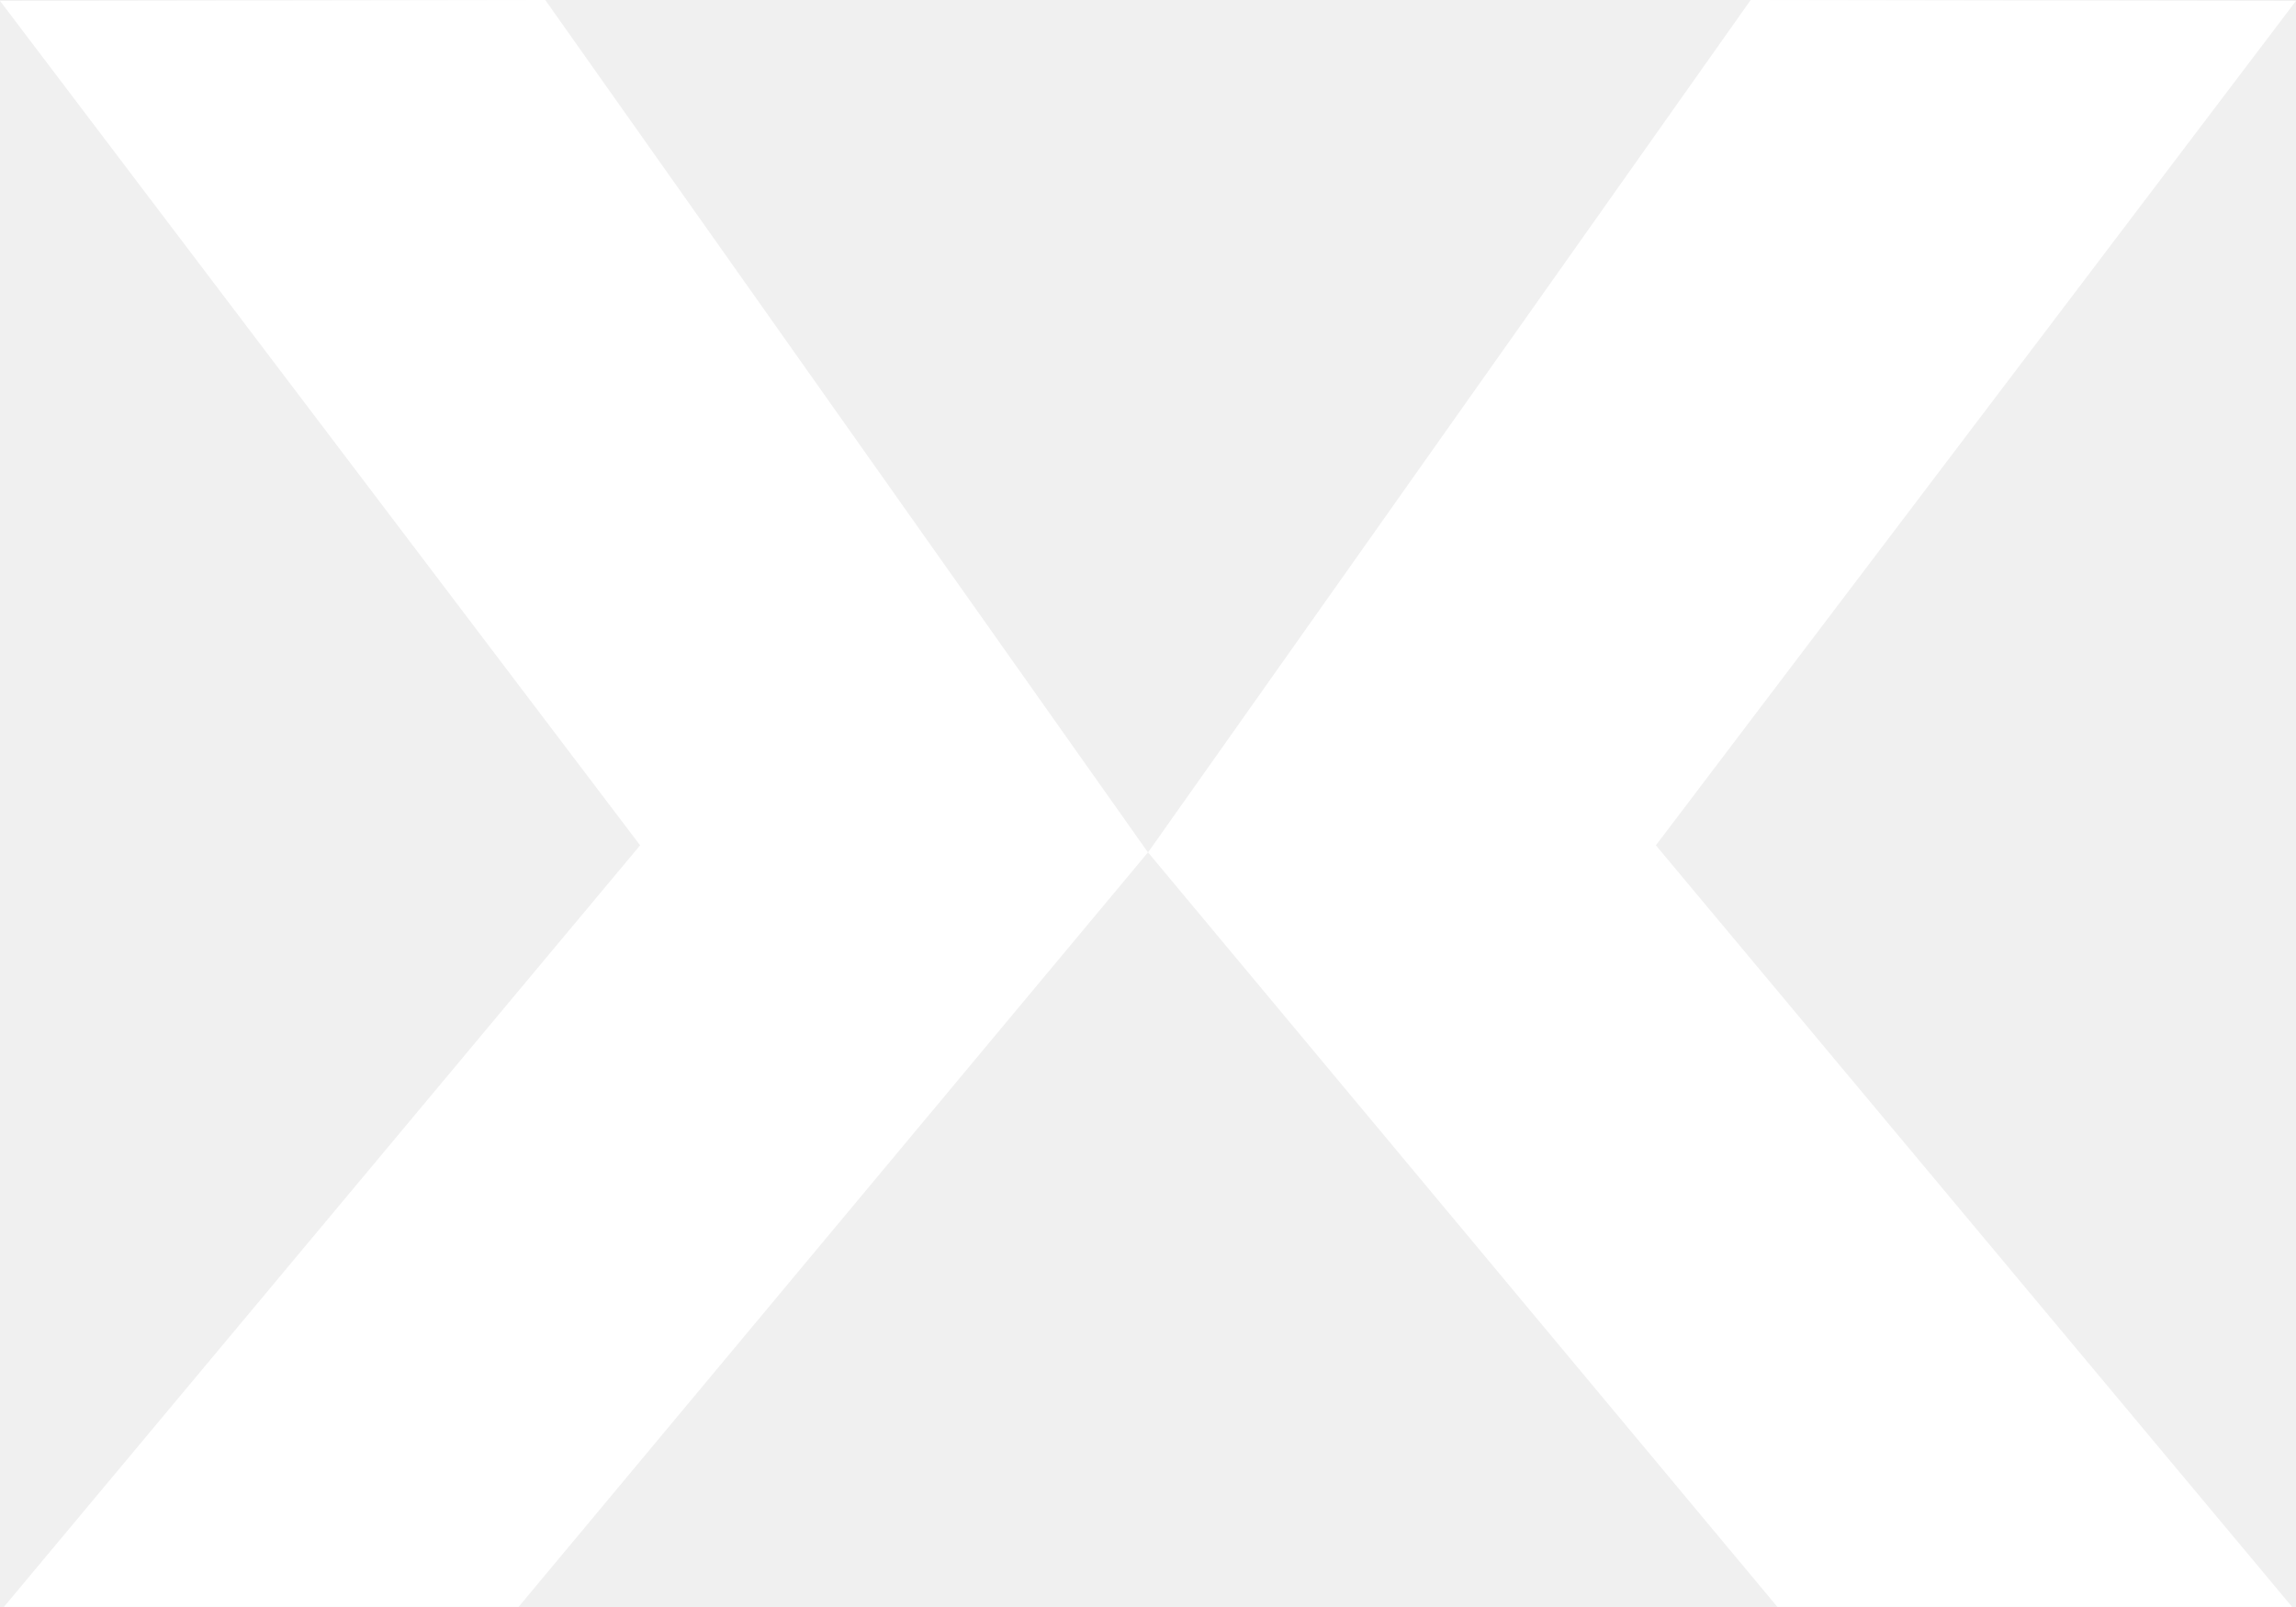
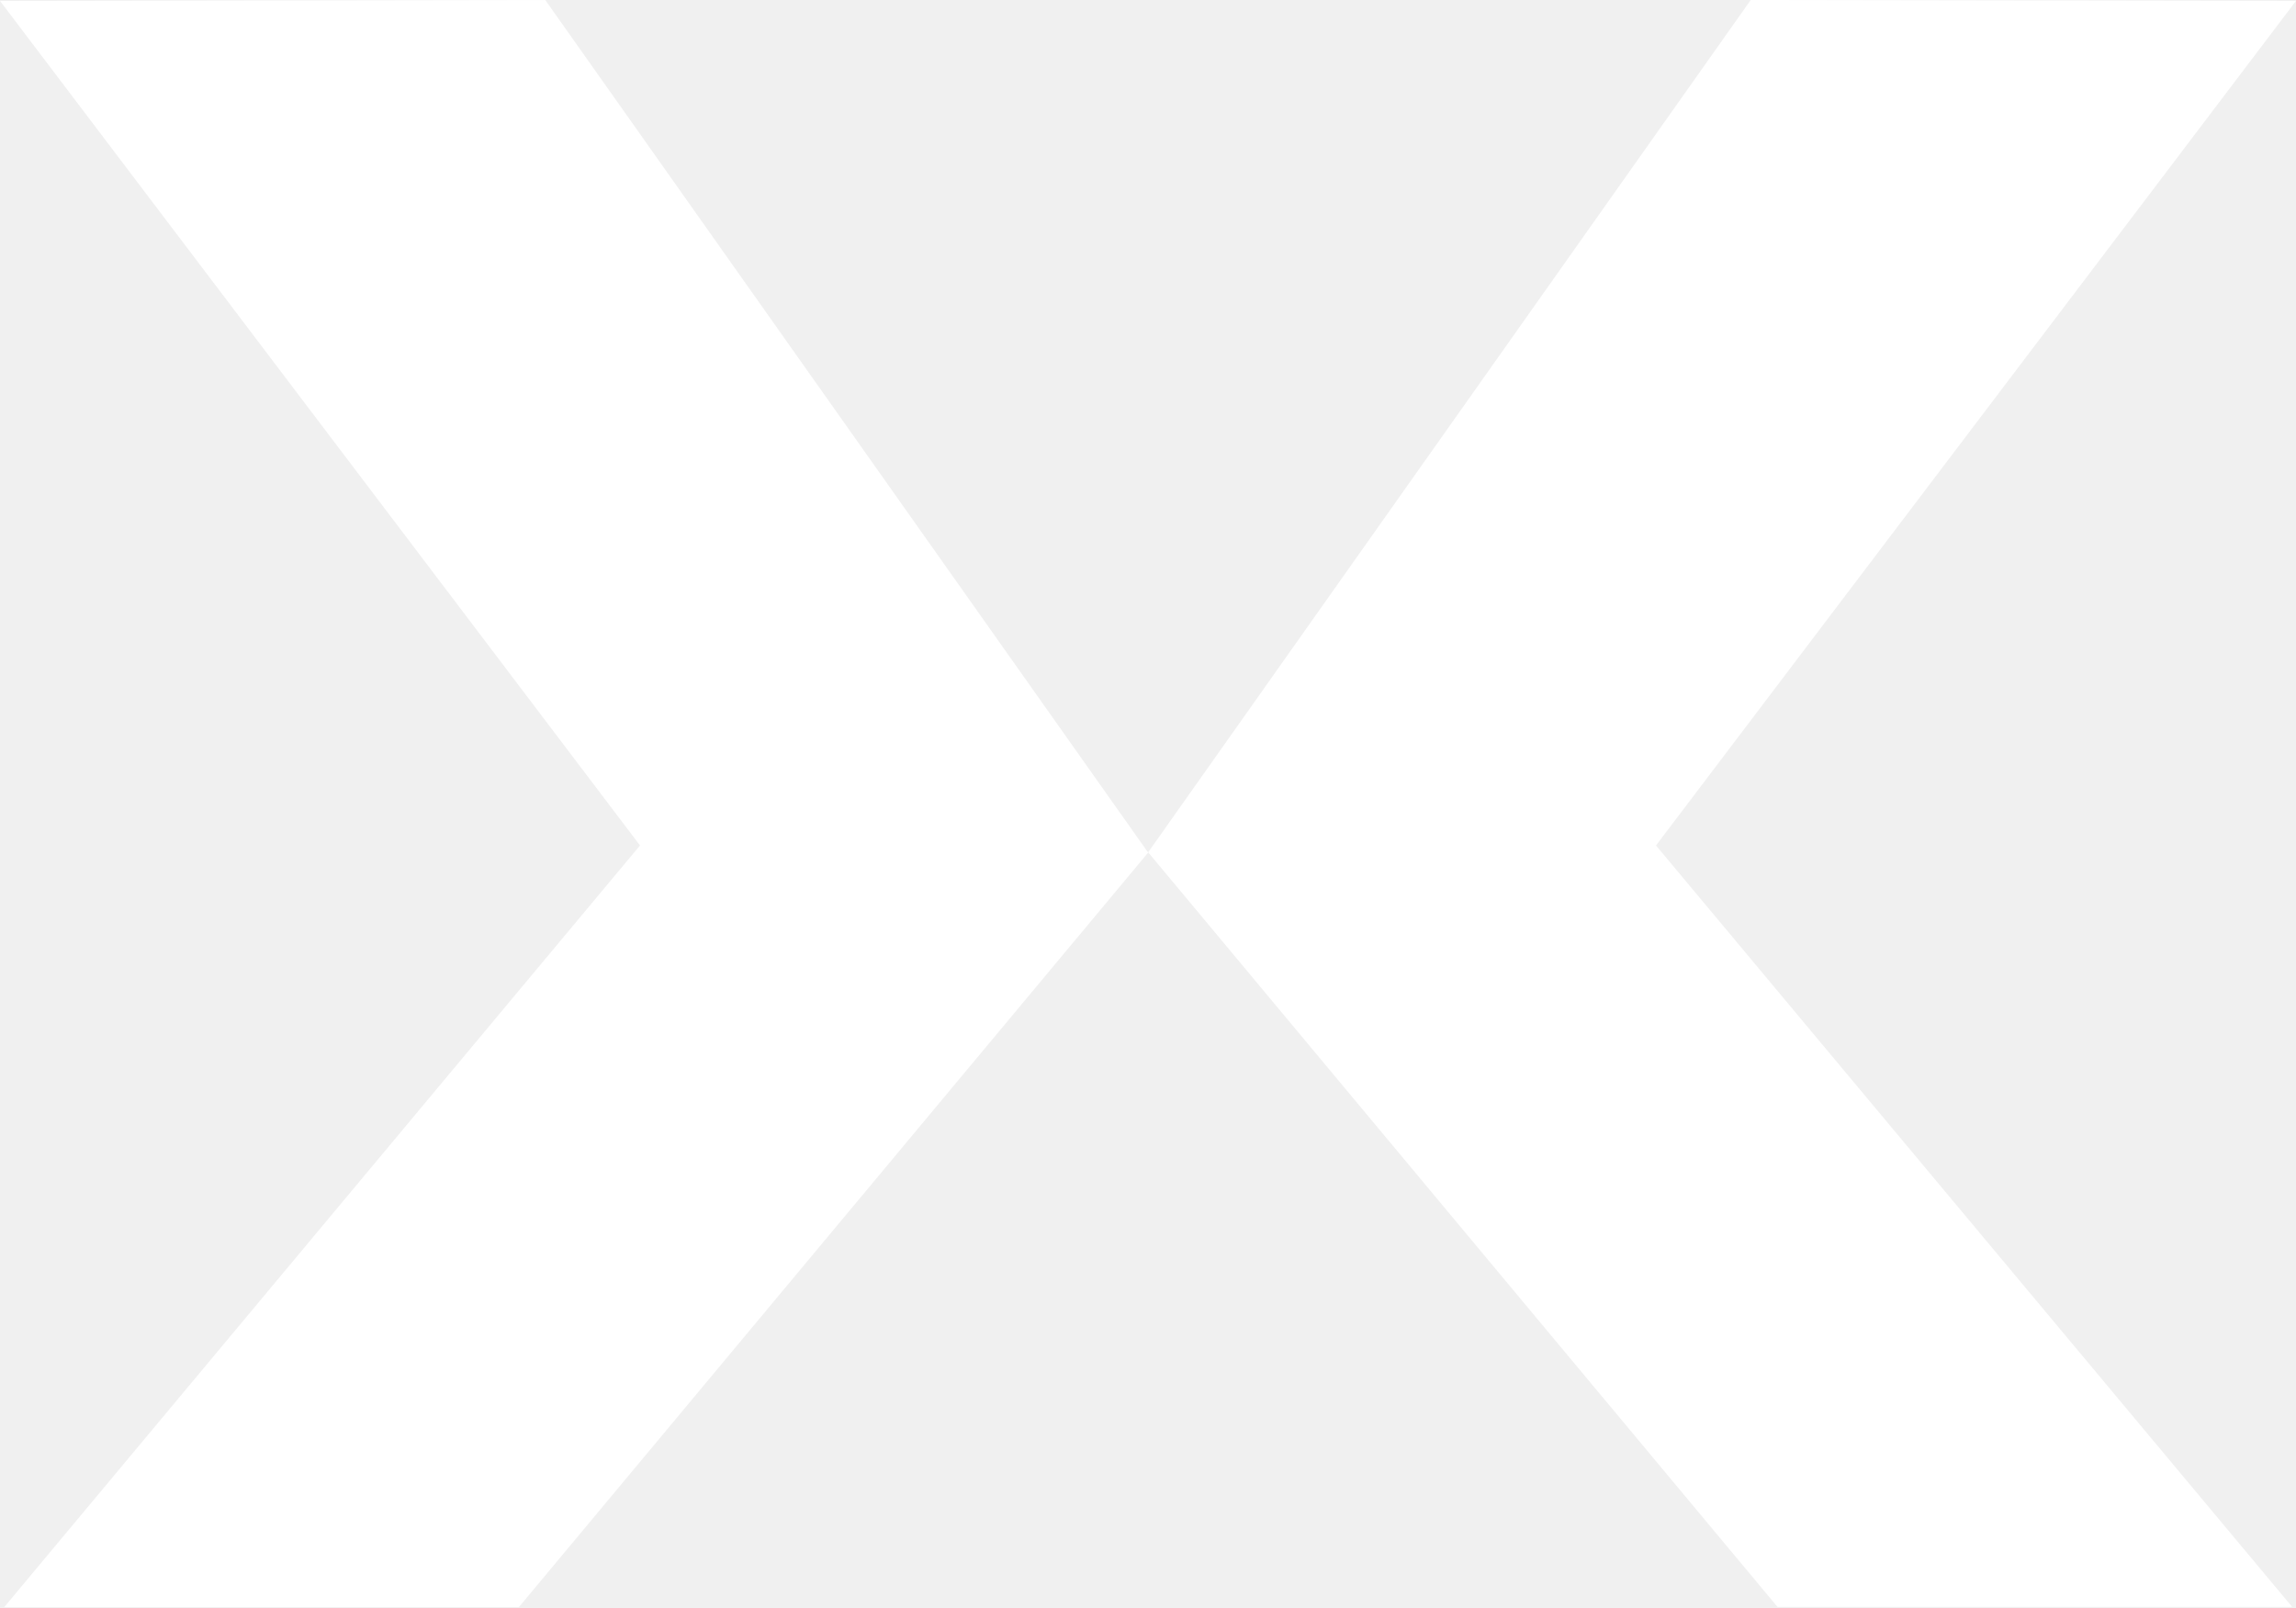
- <svg xmlns="http://www.w3.org/2000/svg" viewBox="0 0 480.4 336.25" role="img" aria-label="NEXA emblem">
-   <g fill="#FFFFFF">
-     <path d="M366.30 0.00L240.21 178.37L371.88 336.25L479.58 336.25L346.47 176.89L480.40 0.18L366.30 0.00Z" />
-     <path d="M114.09 0.00L0.00 0.18L133.93 176.89L0.82 336.25L108.51 336.25L240.19 178.37L114.09 0.00Z" />
+ <svg xmlns="http://www.w3.org/2000/svg" viewBox="0 0 773.1 541.2" fill="#FFFFFF">
+   <g transform="translate(-153.8 -269.4)">
+     <path d="M743.3,269.4l-202.9,287l211.9,254.1h173.3L711.4,554.1l215.5-284.4L743.3,269.4z" />
+     <path d="M337.4,269.4l-183.6,0.3l215.5,284.4L155.2,810.6h173.3l211.9-254.1L337.4,269.4z" />
  </g>
</svg>
